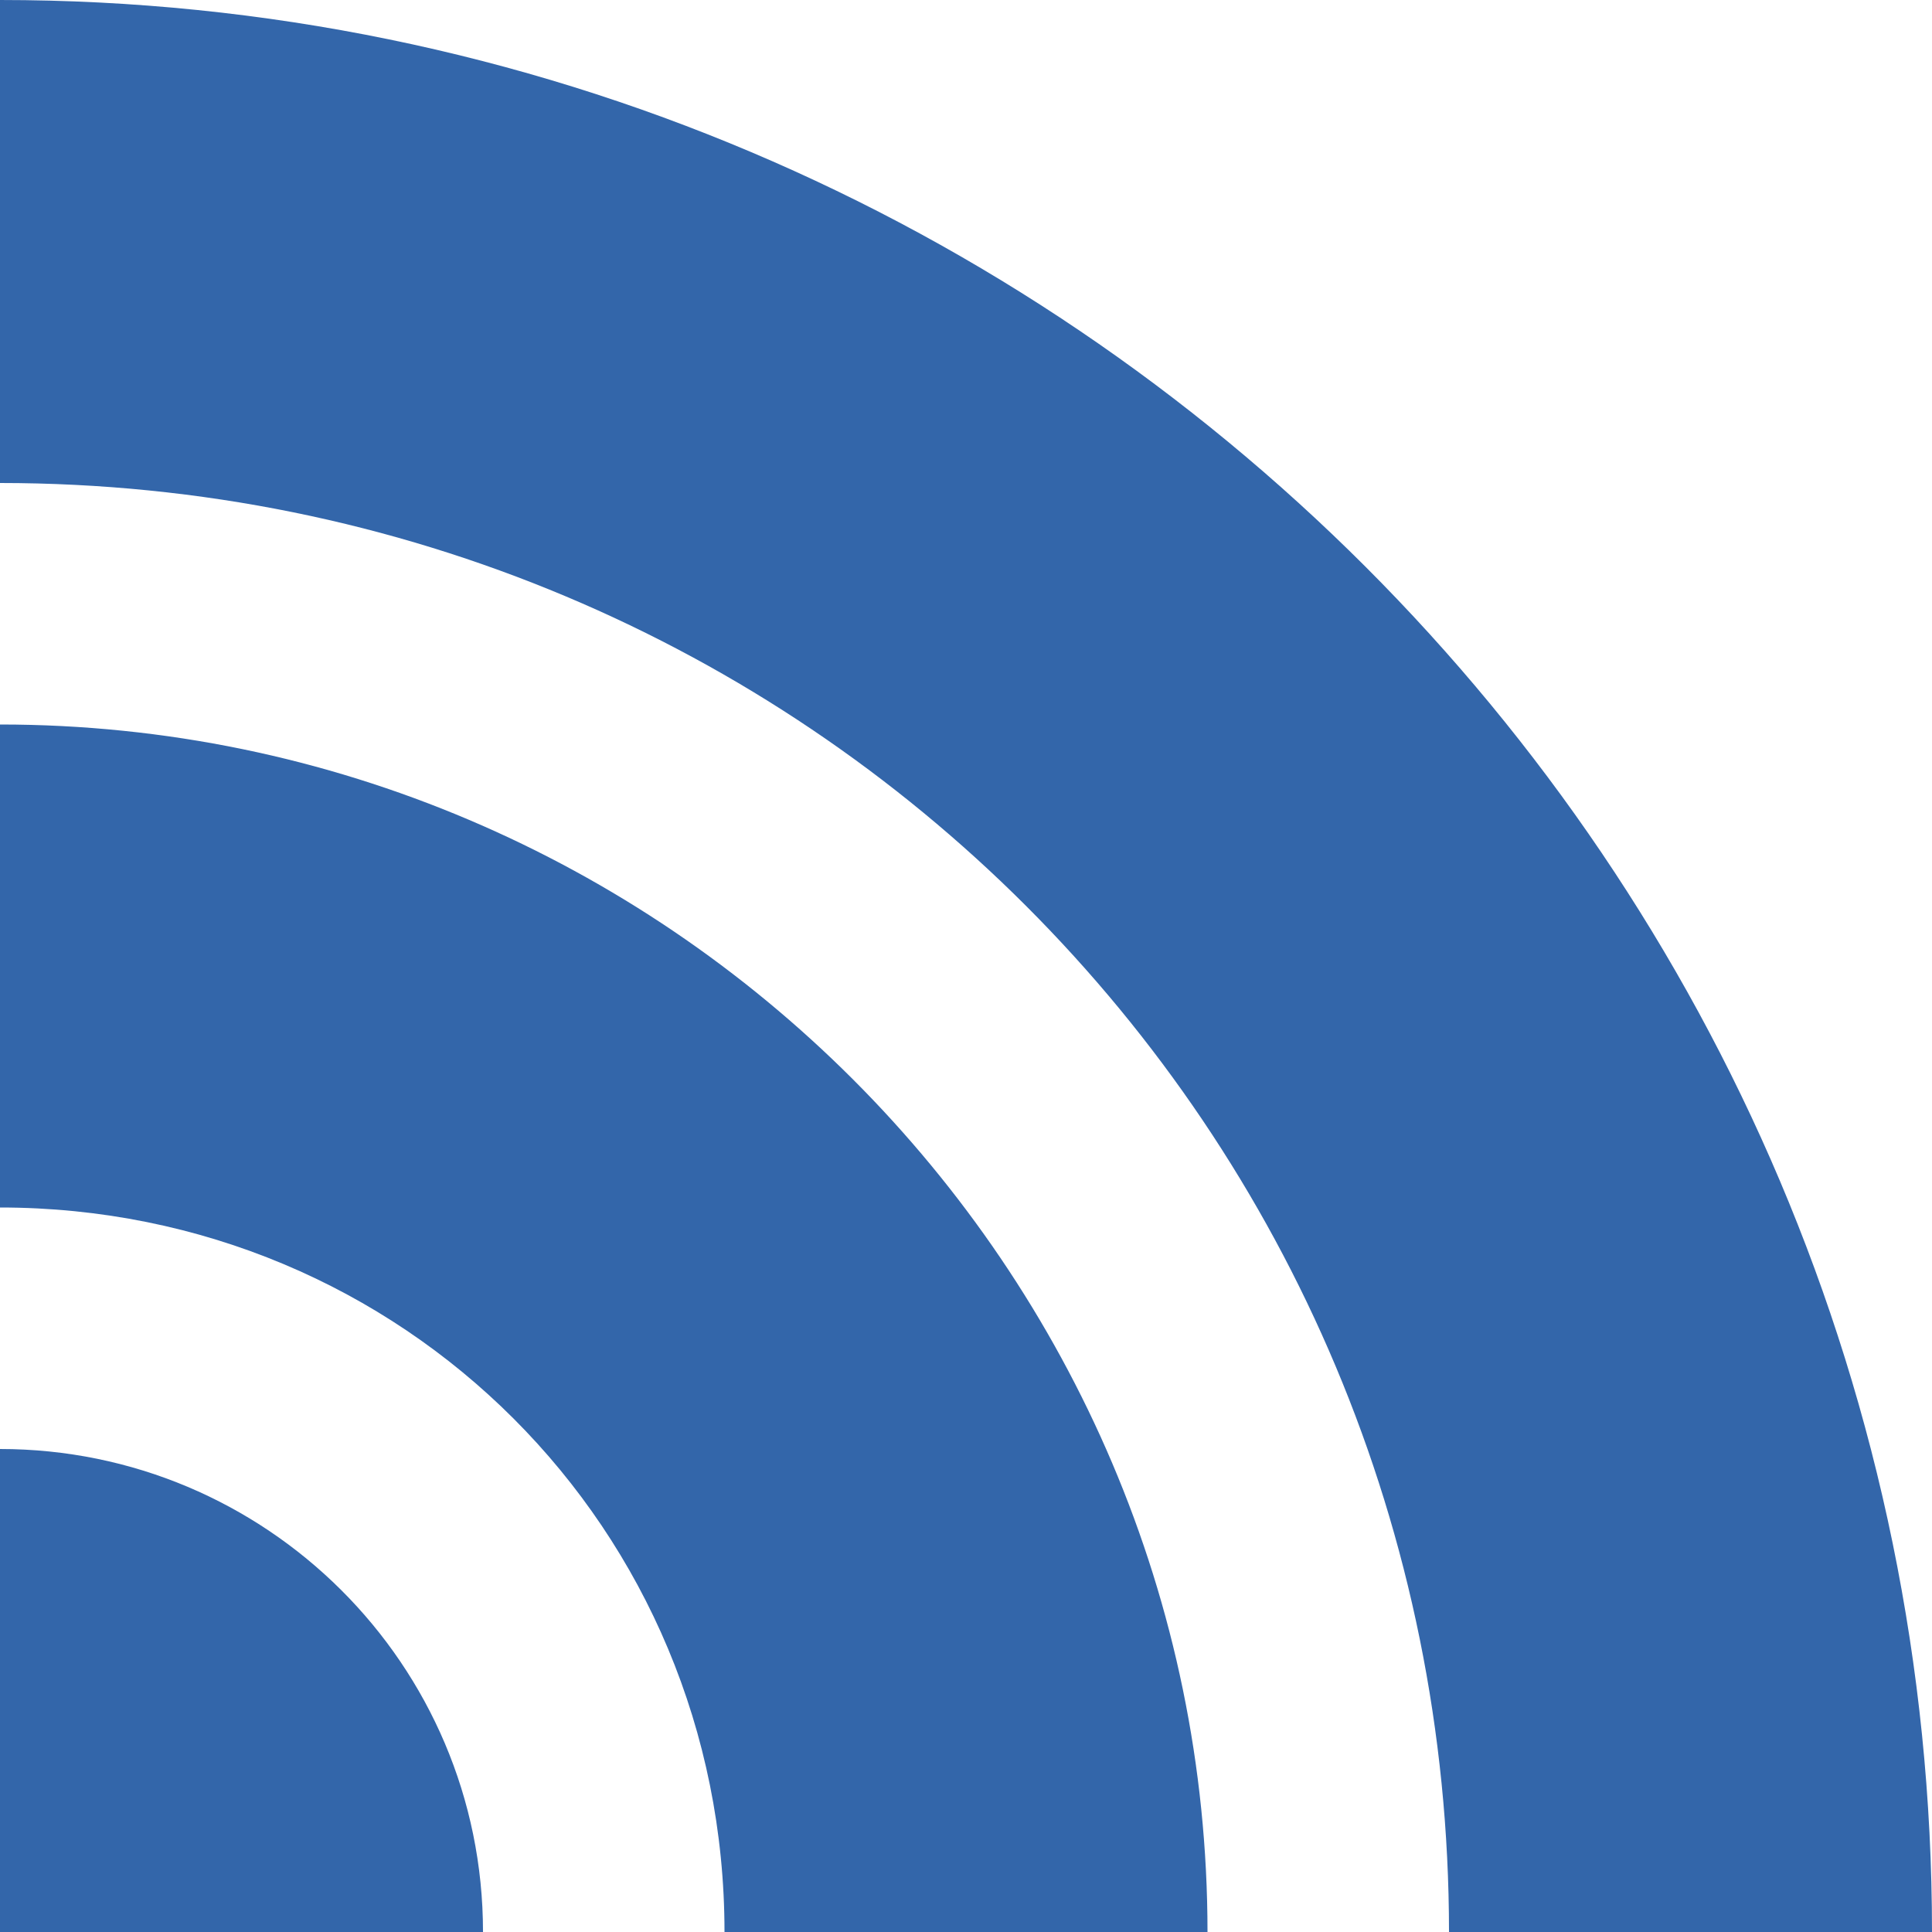
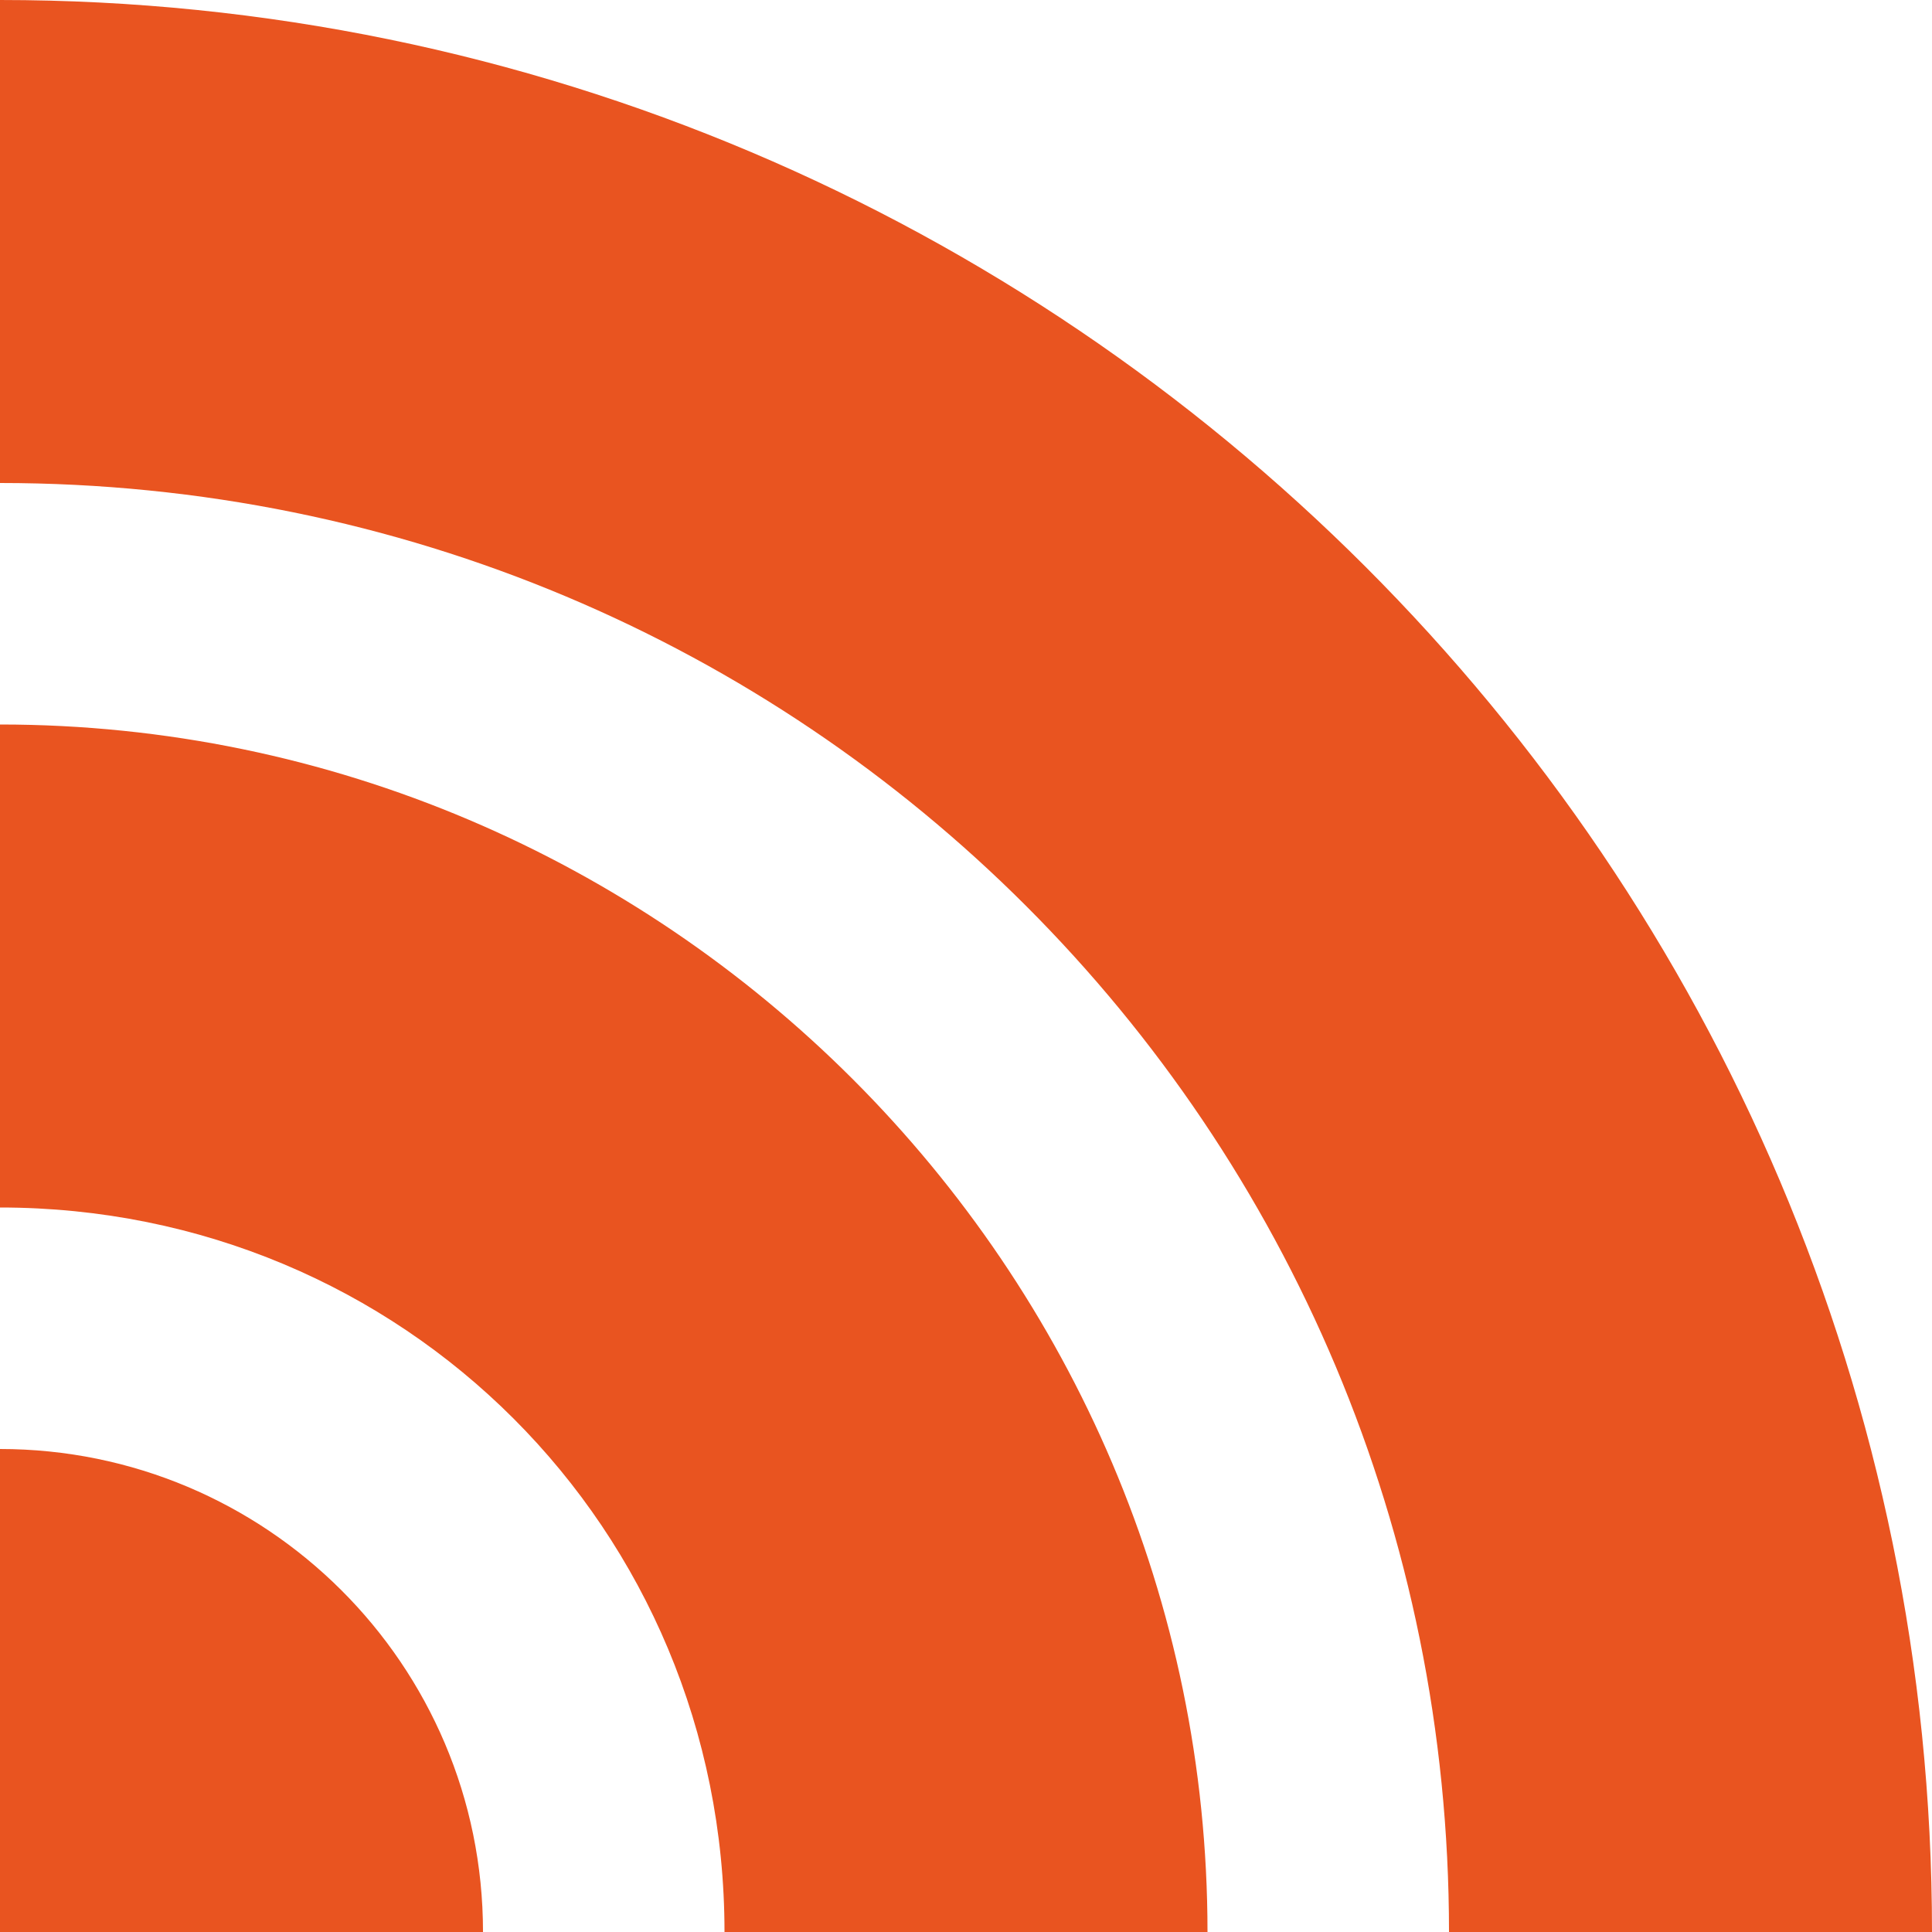
<svg xmlns="http://www.w3.org/2000/svg" width="8" height="8" viewBox="0 0 8 8">
-   <path style="fill:#3366aa;fill-opacity:1" d="M0 0v2c3.33 0 6 2.67 6 6h2c0-4.41-3.59-8-8-8zm0 3v2c1.67 0 3 1.33 3 3h2c0-2.75-2.25-5-5-5zm0 3v2h2c0-1.11-.9-2-2-2z" />
+   <path style="fill:#E95420;fill-opacity:1" d="M0 0v2c3.33 0 6 2.67 6 6h2c0-4.41-3.59-8-8-8zm0 3v2c1.67 0 3 1.33 3 3h2c0-2.75-2.25-5-5-5zm0 3v2h2c0-1.11-.9-2-2-2z" />
</svg>
